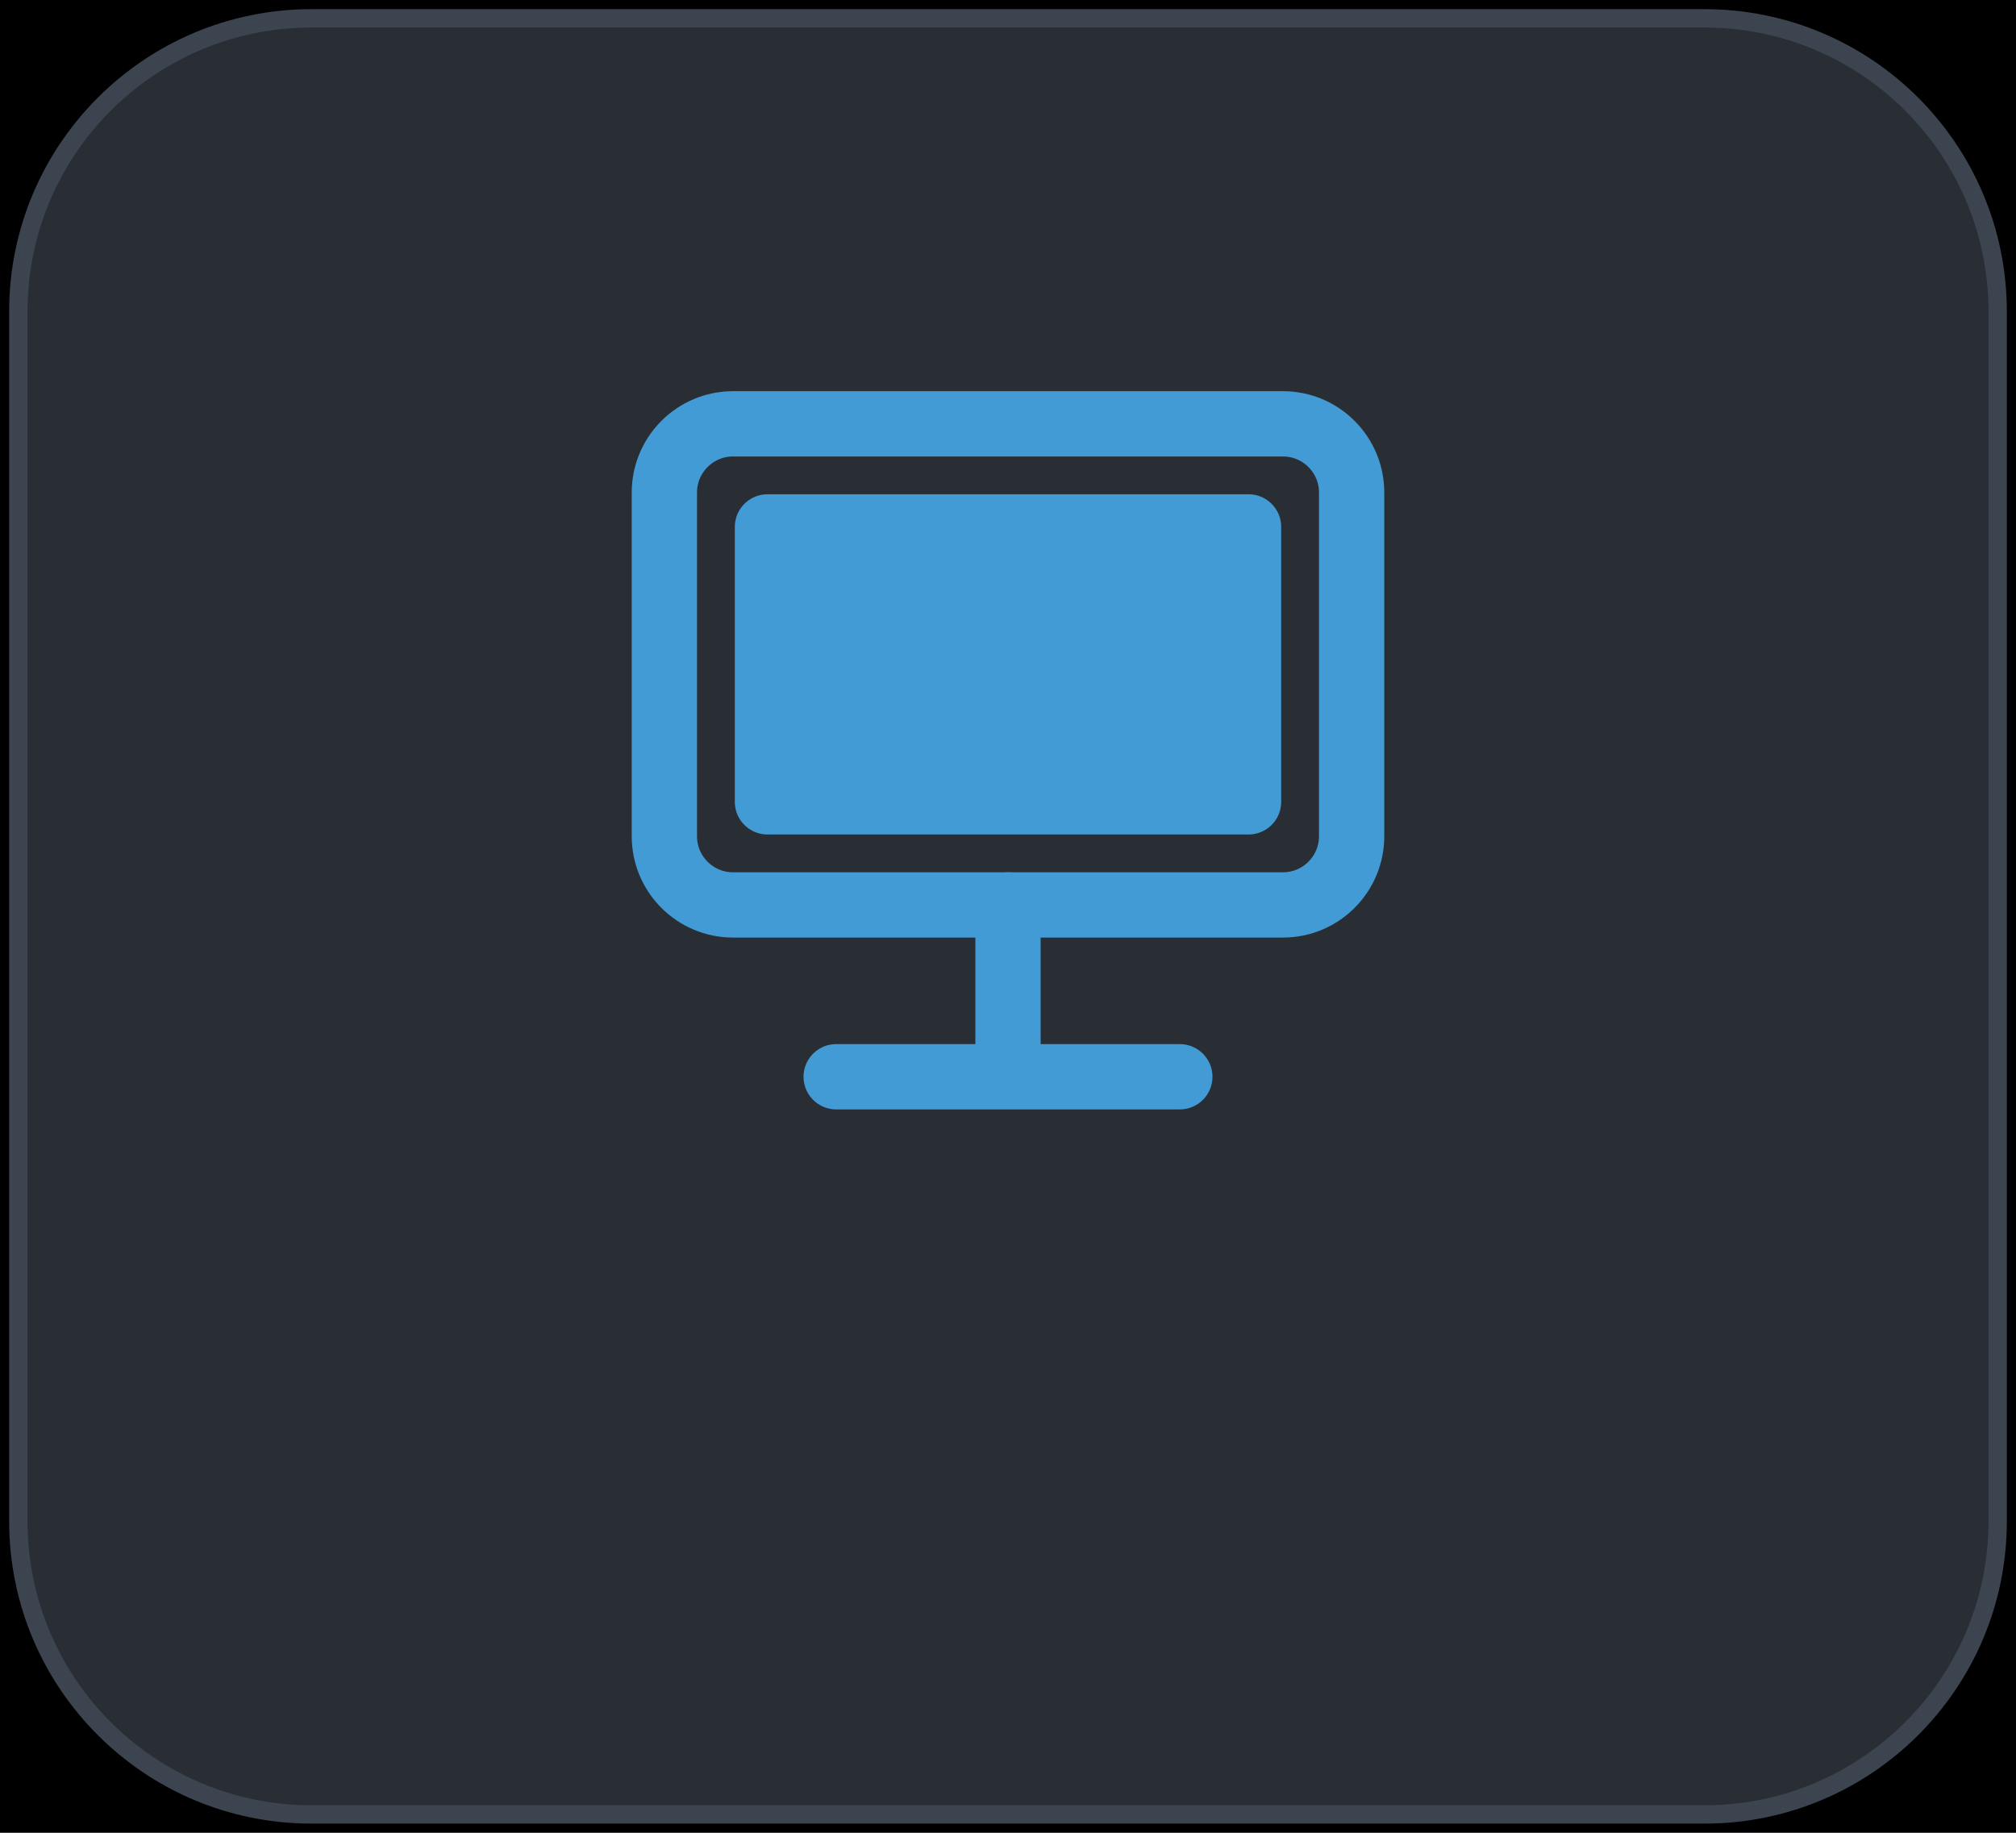
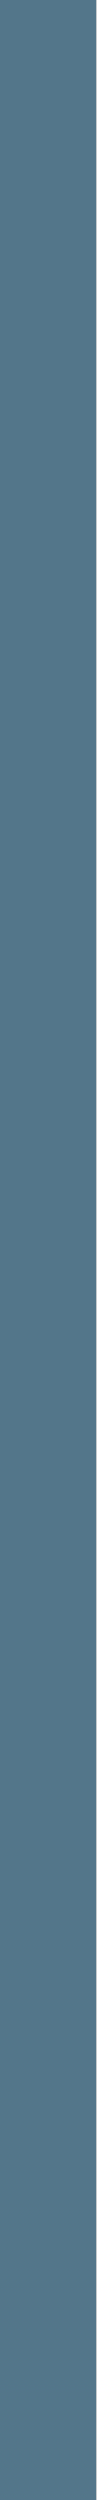
- <svg xmlns="http://www.w3.org/2000/svg" width="110" height="100" viewBox="0 0 110 100">
+ <svg xmlns="http://www.w3.org/2000/svg" width="2" height="52" viewBox="0 0 2 52">
  <defs>
    <linearGradient id="petrel" x1="0" y1="0" x2="24" y2="24" gradientUnits="userSpaceOnUse">
-       <stop stop-color="#429bd4" />
-       <stop offset="1" stop-color="#429bd4" />
+       <stop stop-color="#72a8bc" />
+       <stop offset="1" stop-color="#72a8bc" />
    </linearGradient>
  </defs>
-   <rect width="110" height="100" fill="#000000" />
-   <rect x="1" y="1" width="108" height="98" rx="16" fill="#292e35" stroke="#3c454f" />
-   <g transform="translate(32.5,17.5) scale(1.875)" stroke="#429bd4" stroke-width="1.9" stroke-linecap="round" stroke-linejoin="round" fill="none" color="#429bd4">
-     <rect x="2" y="3" width="20" height="14" rx="2" />
-     <path d="M12 17v5M7 22h10" />
-     <path d="M5 6h14v8H5Z" fill="currentColor" />
-   </g>
+   <rect width="2" height="52" fill="#000000" />
+   <rect x="0" y="0" width="2" height="52" rx="0" fill="#53768a" />
+   <path d="M1.5 2L1.5 50" />
</svg>
